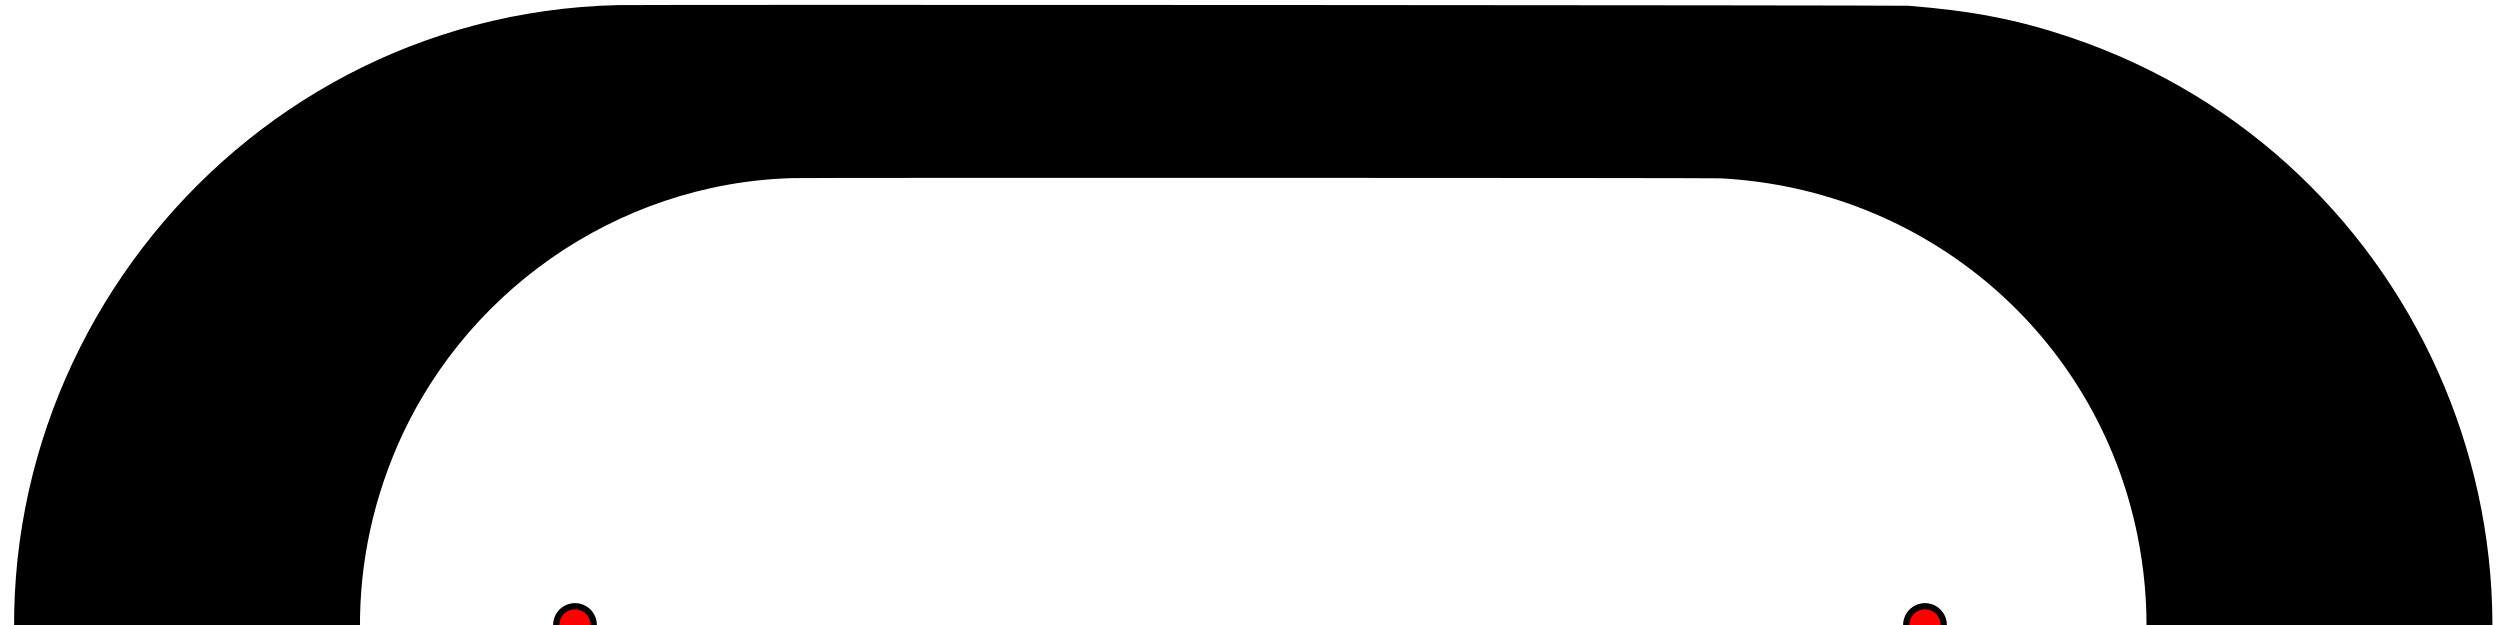
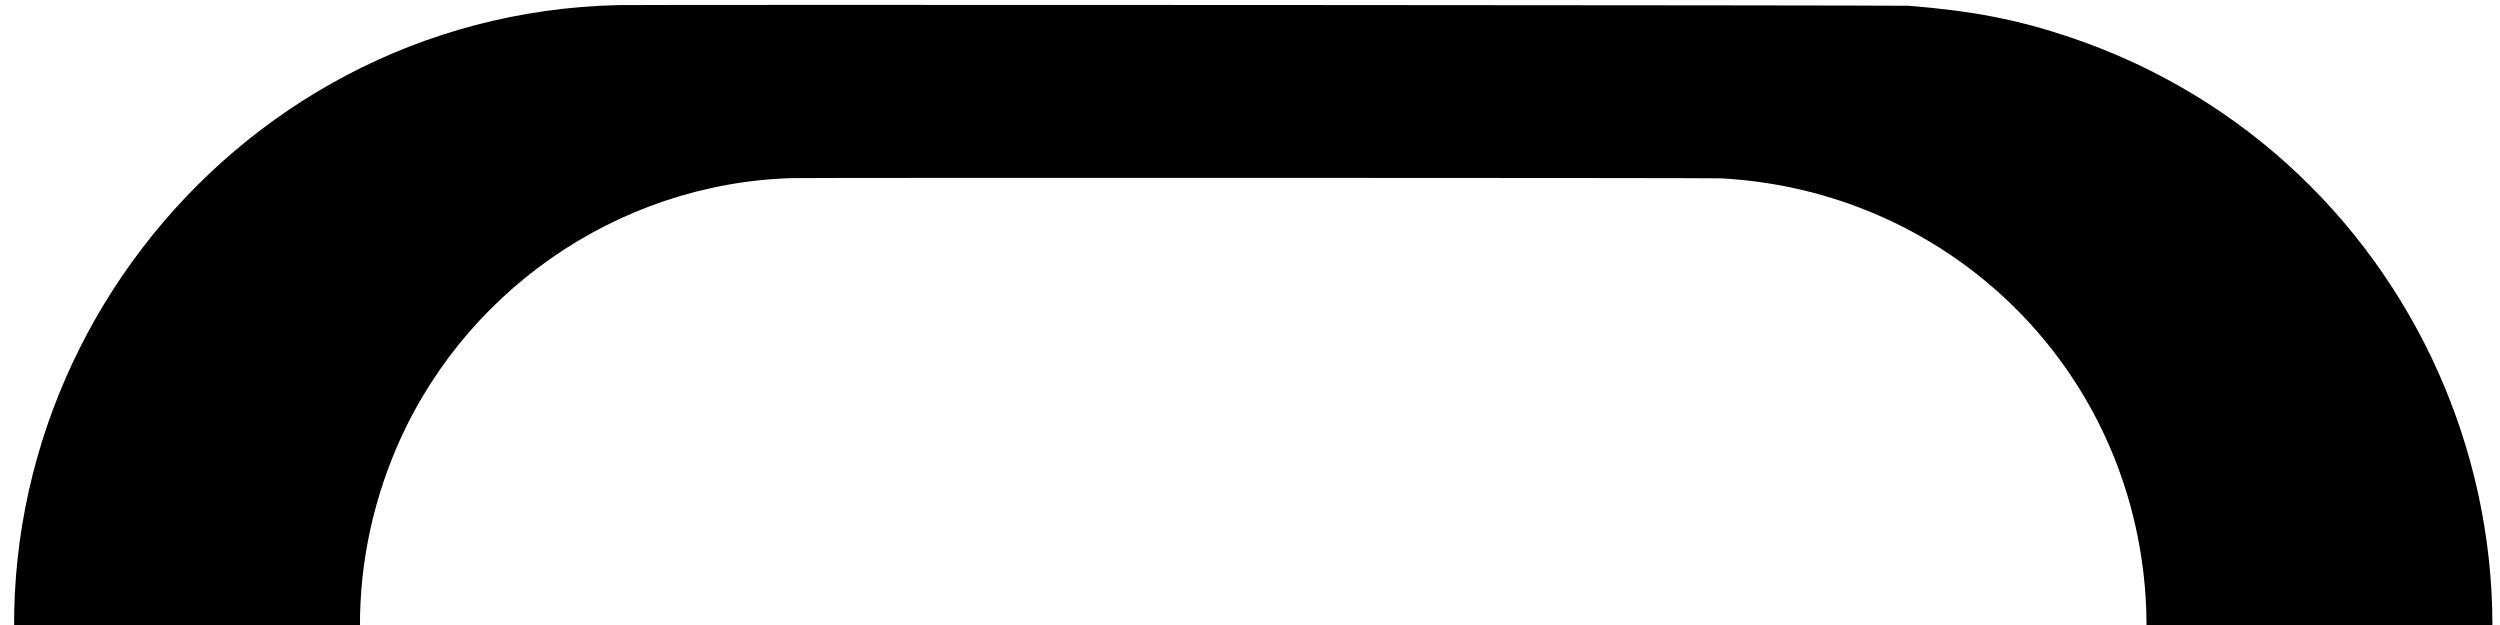
<svg xmlns="http://www.w3.org/2000/svg" id="svg-top" version="1.1" width="400" height="100" viewBox="0, 0, 400, 100">
  <defs>
    <clipPath id="clip-top">
      <rect x="0" y="0" width="400" height="100" />
    </clipPath>
  </defs>
  <g id="svgg-top" clip-path="url(#clip-top)">
    <path id="path0-top" d="M98.823 0.817 C 35.925 2.314,-9.838 62.142,5.098 123.349 C 15.479 165.894,51.580 195.910,95.951 198.888 C 98.647 199.069,302.469 199.071,305.132 198.890 C 341.701 196.405,372.685 175.879,388.599 143.597 C 415.028 89.985,387.989 25.105,331.242 5.971 C 322.875 3.150,315.671 1.744,305.367 0.923 C 304.173 0.828,102.711 0.724,98.823 0.817 M275.282 28.532 C 308.246 30.270,335.492 53.596,341.988 85.640 C 350.719 128.709,319.127 169.155,275.094 171.281 C 271.082 171.475,125.816 171.360,123.635 171.161 C 119.864 170.817,116.878 170.383,114.068 169.769 C 70.573 160.262,46.232 114.304,62.852 73.070 C 73.369 46.978,98.663 29.320,126.695 28.500 C 129.456 28.420,273.734 28.451,275.282 28.532 " stroke="none" fill="#000000" fill-rule="evenodd" />
  </g>
-   <g id="pins-top" style="display:inline; pointer-events:none">
+   <g id="pins-top" style="display:none">
    <circle id="pinL" cx="23%" cy="100%" r="3" fill="red" stroke="black" />
    <circle id="pinR" cx="77%" cy="100%" r="3" fill="red" stroke="black" />
  </g>
</svg>
